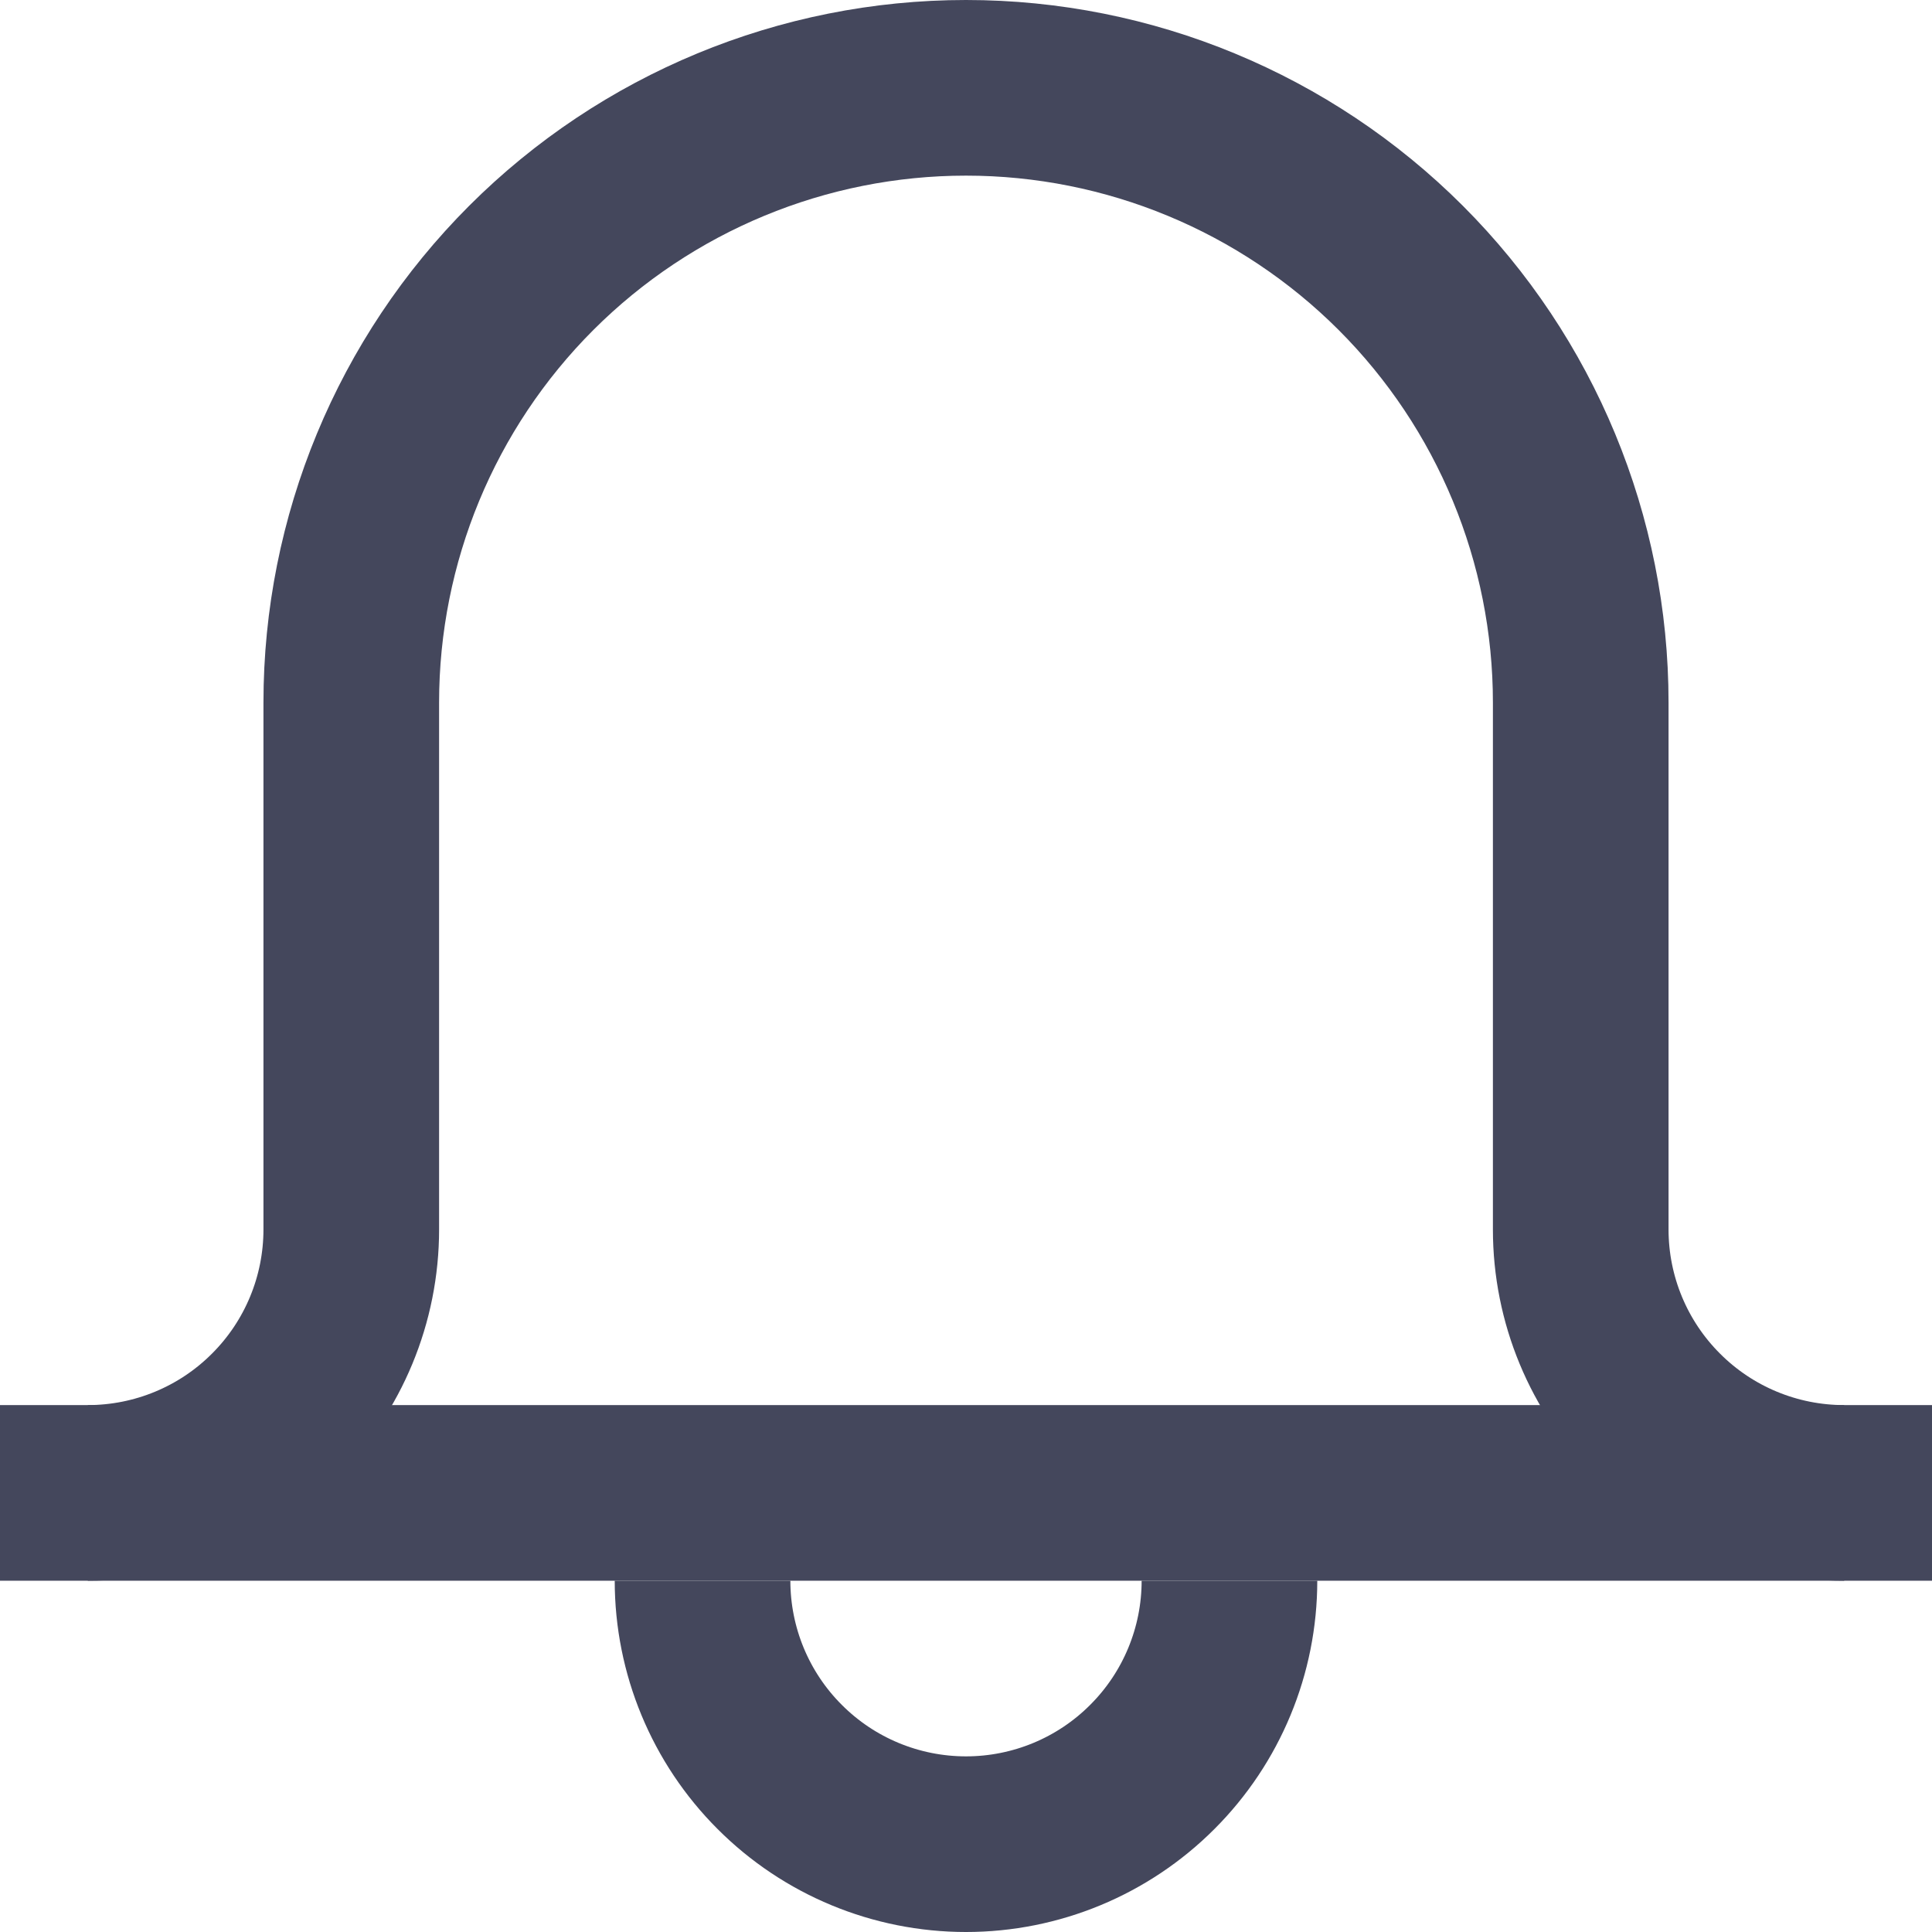
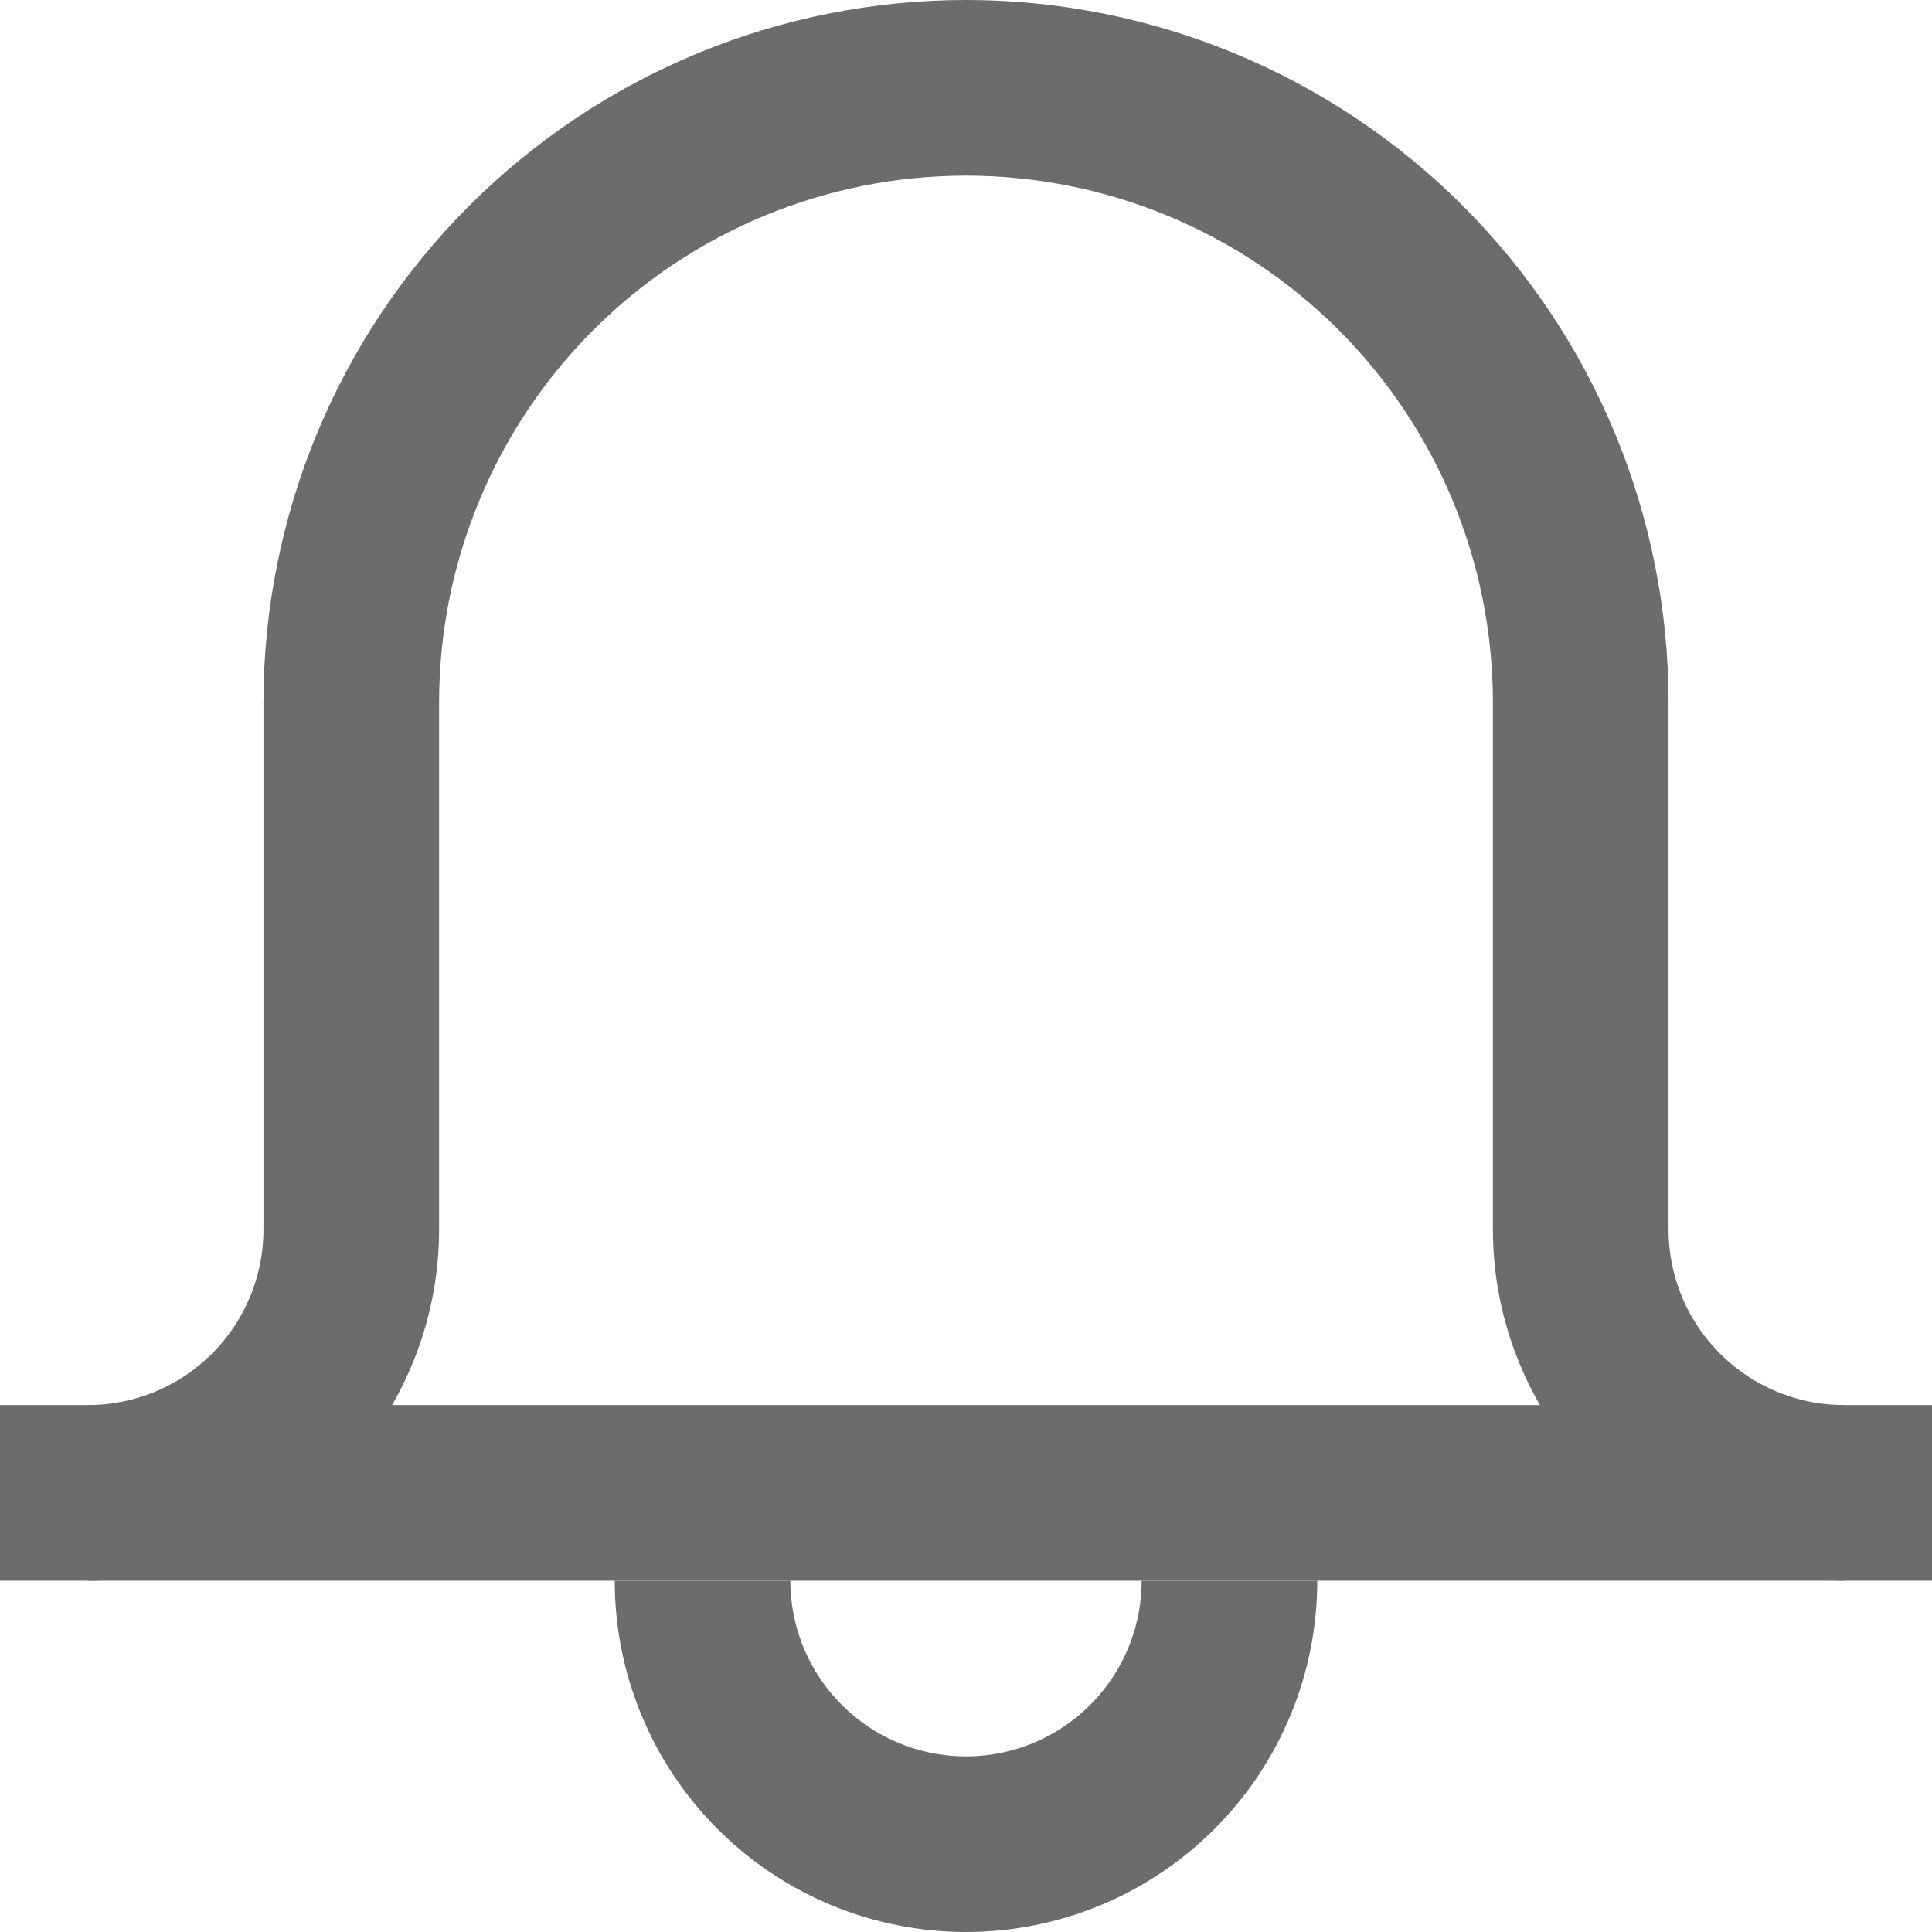
<svg xmlns="http://www.w3.org/2000/svg" width="22" height="22" viewBox="0 0 22 22" fill="none">
-   <path d="M22 17H0" stroke="#44475C" stroke-width="2" stroke-miterlimit="10" />
-   <path d="M1 17C1.796 17 2.559 16.684 3.121 16.121C3.684 15.559 4 14.796 4 14V8C4 6.143 4.737 4.363 6.05 3.05C7.363 1.738 9.144 1 11 1C12.857 1 14.637 1.738 15.95 3.05C17.263 4.363 18 6.143 18 8V14C18 14.796 18.316 15.559 18.879 16.121C19.441 16.684 20.204 17 21 17" stroke="#44475C" stroke-width="2" stroke-miterlimit="10" />
-   <path d="M14 18C14 18.796 13.684 19.559 13.121 20.121C12.559 20.684 11.796 21 11 21C10.204 21 9.441 20.684 8.879 20.121C8.316 19.559 8 18.796 8 18" stroke="#44475C" stroke-width="2" stroke-miterlimit="10" />
+   <path d="M22 17H0" stroke="#6c6c6c" stroke-width="2" stroke-miterlimit="10" />
+   <path d="M1 17C1.796 17 2.559 16.684 3.121 16.121C3.684 15.559 4 14.796 4 14V8C4 6.143 4.737 4.363 6.05 3.05C7.363 1.738 9.144 1 11 1C12.857 1 14.637 1.738 15.95 3.05C17.263 4.363 18 6.143 18 8V14C18 14.796 18.316 15.559 18.879 16.121C19.441 16.684 20.204 17 21 17" stroke="#6c6c6c" stroke-width="2" stroke-miterlimit="10" />
+   <path d="M14 18C14 18.796 13.684 19.559 13.121 20.121C12.559 20.684 11.796 21 11 21C10.204 21 9.441 20.684 8.879 20.121C8.316 19.559 8 18.796 8 18" stroke="#6c6c6c" stroke-width="2" stroke-miterlimit="10" />
</svg>
